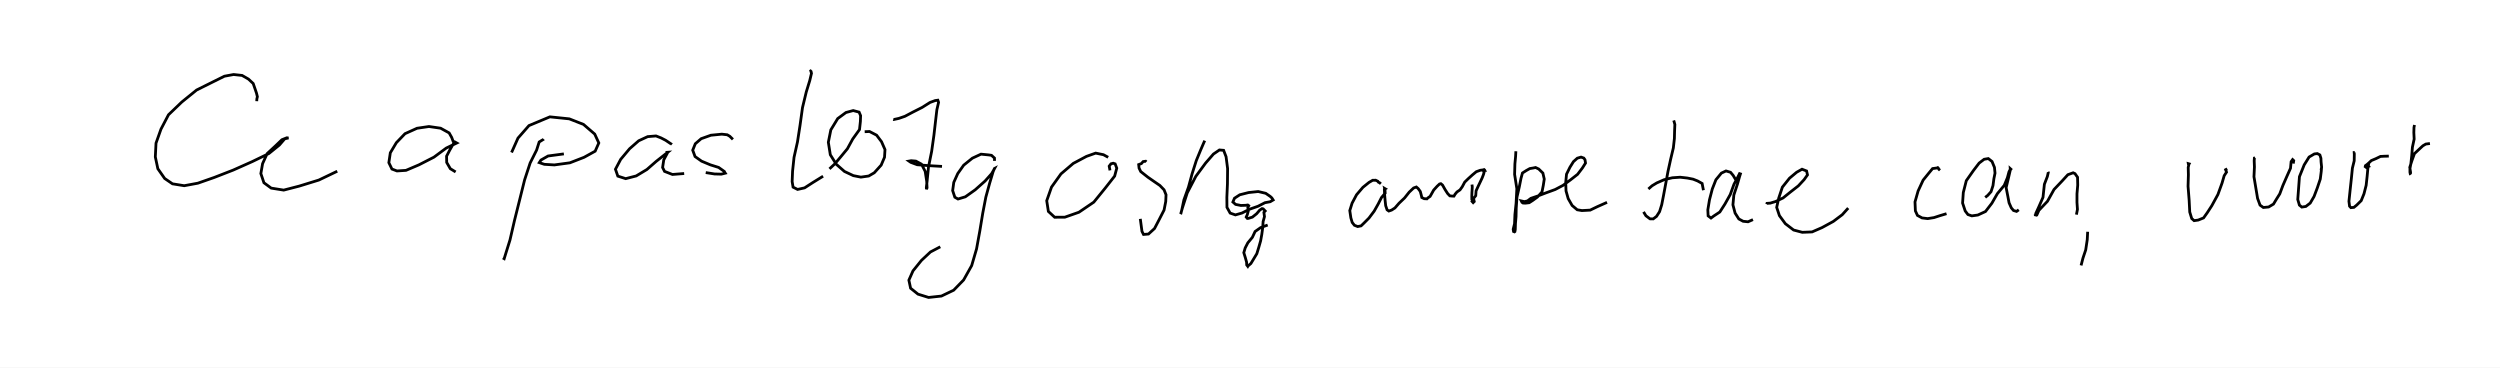
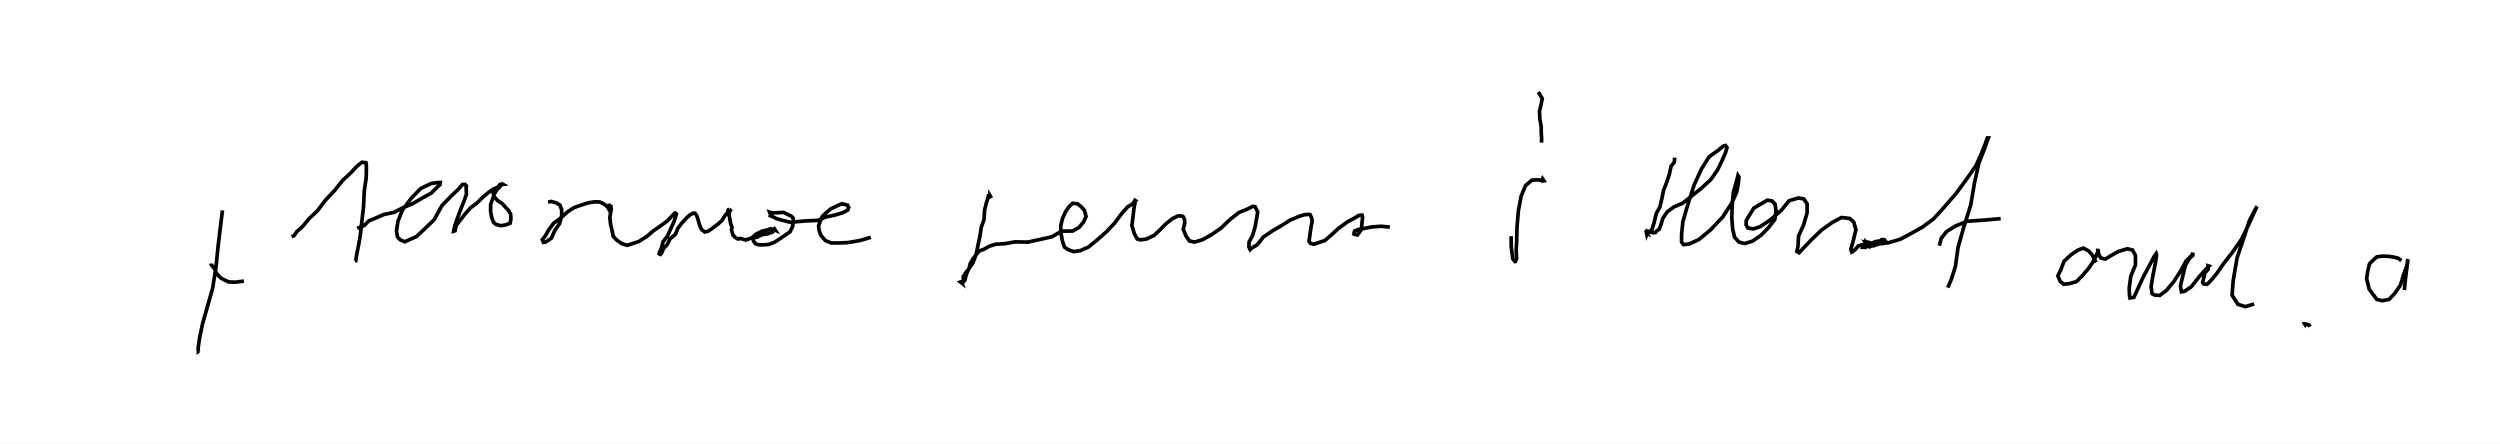
- <svg xmlns="http://www.w3.org/2000/svg" baseProfile="full" height="131.075" version="1.1" width="891.638">
+ <svg xmlns="http://www.w3.org/2000/svg" baseProfile="full" height="120.526" version="1.1" width="679.294">
  <defs />
-   <rect fill="white" height="131.075" width="891.638" x="0" y="0" />
-   <path d="M25,57.582 m66.565,-21.491 l0.044,-0.808 0.186,-0.787 l-0.314,-1.283 -0.6,-1.766 l-0.578,-1.661 -1.692,-1.58 l-2.264,-1.301 -3.028,-0.329 l-3.275,0.605 -4.149,2.054 l-5.77,2.872 -5.276,4.273 l-4.755,4.557 -2.685,5.13 l-1.768,4.986 -0.247,4.901 l0.902,4.221 2.438,3.483 l2.789,1.905 4.177,0.672 l4.877,-0.901 5.818,-2.038 l6.781,-2.637 6.813,-3.035 l5.923,-2.873 3.725,-3.018 l1.931,-2.236 1.341,-0.294 l-0.643,-0.052 -1.731,0.69 l-2.237,2.143 -3.007,2.79 l-1.641,3.596 -0.617,3.533 l1.101,3.28 2.595,1.911 l4.46,0.708 5.517,-1.422 l7.002,-2.161 6.575,-3.148 m41.77,-9.889 l-0.438,-0.771 -0.518,-1.398 l-0.907,-1.609 -3.044,-1.68 l-4.157,-0.602 -4.251,0.625 l-4.289,1.934 -3.085,3.208 l-2.154,3.604 -0.526,3.524 l1.098,2.275 1.799,0.68 l3.221,-0.212 4.618,-1.97 l5.354,-2.74 4.386,-3.242 l3.756,-1.802 -0.658,-0.366 l-0.63,0.757 -1.223,2.13 l-1.134,2.181 0.046,2.228 l1.29,2.227 1.9,1.167 m30.683,-11.699 l0.306,0.266 -1.195,0.745 l-0.916,2.879 -2.305,4.606 l-1.971,6.01 -1.833,7.367 l-1.771,7.086 -1.624,7.017 l-1.426,4.58 -0.634,2.065 l-0.488,-0.27 m3.122,-37.6 l2.282,-5.121 3.919,-4.468 l7.463,-3.117 6.921,0.711 l5.065,1.986 4.002,3.445 l1.463,3.164 -1.299,2.934 l-3.955,2.186 -5.06,1.966 l-5.541,0.752 -3.583,-0.214 l-1.793,-0.606 0.595,-0.915 l2.536,-1.448 5.635,-0.753 m37.842,-3.319 l0.268,-0.313 -1.801,-1.212 l-1.65,-0.854 -1.799,-0.7 l-2.968,0.243 -3.204,1.482 l-3.249,2.841 -3.173,3.782 l-1.868,3.527 0.846,2.454 l2.804,0.901 3.746,-0.967 l3.809,-2.29 3.295,-2.876 l2.693,-2.133 1.449,-1.139 l-0.221,0.016 0.069,0.323 l-1.259,2.368 -0.414,2.714 l0.698,1.396 2.811,1.094 l4.182,-0.334 m17.386,-12.174 l-1.116,-1.109 -0.898,-0.535 l-1.942,-0.218 -3.893,0.379 l-3.467,1.234 -2.095,1.804 l-0.926,2.291 0.833,2.273 l2.328,1.651 3.147,1.312 l2.938,0.92 2.042,1.446 l0.163,0.352 0.163,0.247 l-1.41,0.35 -2.416,-0.064 l-3.142,-0.496 m37.785,-36.545 l-0.176,0.166 -0.149,0.091 l0.256,0.863 -0.616,2.595 l-1.25,4.09 -1.341,5.566 l-0.874,6.293 -0.918,5.95 l-1.227,5.496 -0.522,4.943 l-0.151,3.697 0.328,1.988 l1.608,0.82 2.499,-0.56 l2.905,-1.877 3.693,-2.281 m2.28,-2.612 l1.839,-1.723 1.993,-2.356 l2.558,-3.095 1.906,-3.49 l2.414,-3.356 0.314,-2.85 l0.08,-2.103 -0.534,-1.273 l-2.108,-0.556 -2.585,0.696 l-2.935,2.159 -2.459,4.032 l-0.889,4.417 0.704,4.449 l2.127,3.399 2.922,2.566 l3.168,1.493 2.691,0.53 l2.791,-0.4 1.979,-1.156 l2.461,-2.726 1.195,-2.805 l0.169,-2.734 -1.234,-2.809 l-1.764,-2.333 -2.515,-1.309 l-1.727,0.074 m10.183,-4.38 l0.135,0.044 1.864,-0.41 l2.178,-0.754 2.784,-1.471 l3.334,-1.686 2.811,-1.775 l1.849,-0.677 0.953,-0.131 l0.26,0.774 -0.611,2.64 l-0.458,3.929 -0.597,5.198 l-0.803,5.709 -1.131,5.608 l-0.488,4.942 -0.271,2.275 l0.023,0.68 0.222,-0.509 l-0.121,-2.354 -0.54,-3.509 l-1.324,-2.581 -2.002,-1.075 l-1.676,-0.143 -0.782,0.137 l0.636,0.44 2.291,0.854 l4.351,0.345 4.504,0.253 m18.732,-1.965 l-0.018,-1.01 -1.067,-0.976 l-1.068,-0.152 -2.671,-0.262 l-3.075,1.43 -3.101,2.499 l-2.116,2.988 -1.419,3.15 l-0.398,2.926 0.778,2.364 l1.129,0.641 2.62,-0.79 l3.508,-2.489 3.52,-3.131 l2.352,-2.642 0.919,-1.608 l0.129,-0.246 -0.062,0.033 l-0.468,1.131 -1.212,4.033 l-1.379,5.036 -1.099,5.709 l-1.04,6.309 -1.172,6.433 l-1.734,5.952 -2.879,5.134 l-3.55,3.658 -4.364,2.088 l-4.579,0.495 -3.785,-1.178 l-2.635,-2.117 -0.612,-2.875 l1.467,-3.31 3.005,-3.723 l3.231,-3.023 3.503,-1.838 m59.881,-31.914 l-1.678,-0.926 -2.79,-0.573 l-3.279,1.165 -4.707,2.506 l-4.393,3.745 -3.365,4.695 l-1.713,4.874 0.591,3.81 l2.239,2.075 3.62,-0.014 l5.046,-1.772 5.299,-3.601 l4.057,-4.986 3.377,-4.303 l0.755,-2.833 -0.578,-1.522 l-0.698,-0.237 -0.796,0.219 l-0.634,0.835 0.289,1.506 m12.98,-3.034 l-0.248,-0.236 -0.918,0.134 l-0.621,0.709 -0.961,0.356 l0.145,1.278 0.587,1.206 l2.544,2.01 2.024,1.405 l2.257,1.55 1.499,1.556 l0.699,1.768 -0.106,2.391 l-0.594,3.055 -1.691,3.295 l-1.715,3.287 -2.144,1.964 l-1.774,0.154 -0.561,-1.113 l-0.593,-4.45 m24.477,-25.064 m-1.497,-2.837 l-0.417,0.94 -1.027,2.378 l-1.57,3.815 -1.509,4.758 l-1.284,4.725 -1.628,4.539 l-0.715,3.424 -0.375,1.504 l-0.058,0.088 0.626,-2.199 l1.715,-5.32 3.071,-5.919 l3.489,-4.737 2.798,-3.212 l2.122,-1.451 1.496,0.125 l0.879,2.286 0.544,4.227 l-0.056,5.435 -0.209,4.84 l0.035,3.545 1.13,2.049 l1.881,0.653 2.345,-0.667 l2.591,-1.319 3.156,-1.112 l2.457,-1.261 1.863,-0.339 l1.055,-0.624 -0.47,-0.737 l-0.579,-0.535 -1.602,-1.11 l-2.683,-0.633 -3.426,0.362 l-3.141,0.798 -1.885,1.227 l-0.581,1.354 0.971,0.851 l1.886,0.377 1.744,-0.062 l0.711,-0.11 0.348,0.259 l-0.33,0.632 0.165,1.269 l-0.366,1.339 -0.38,0.801 l0.422,0.499 0.395,-0.034 l1.402,-0.437 1.491,-1.199 l1.136,-1.314 0.814,-0.528 l0.414,0.104 0.703,0.748 l-0.459,0.499 0.202,1.523 l-0.484,1.744 -0.143,2.164 l-0.332,2.443 -0.417,2.294 l-0.647,2.272 -0.7,2.287 l-1.135,1.883 -0.988,1.623 l-1.033,0.888 -0.074,0.131 l-0.381,-0.502 -0.043,-0.991 l-0.439,-1.575 -0.556,-1.807 l0.498,-1.698 0.942,-1.827 l1.615,-1.951 0.973,-2.079 l1.962,-1.383 2.527,-0.926 m40.367,-14.695 l-0.382,-0.343 -0.488,-0.239 l-0.208,-0.327 -0.775,-0.378 l-1.074,0.021 -1.312,0.766 l-2.166,1.748 -2.266,2.651 l-1.593,2.993 -0.82,2.644 l0.382,2.61 0.482,1.625 l0.792,1.011 1.162,0.453 l1.216,-0.247 1.02,-0.984 l1.795,-1.805 1.841,-2.449 l1.433,-2.538 1.185,-2.329 l1.309,-1.539 -0.074,-1.41 l-0.076,-0.27 0.188,0.111 l-0.318,0.191 0.076,1.796 l0.197,2.271 0.193,1.765 l0.5,1.474 0.62,0.434 l0.998,-0.344 1.182,-0.76 l1.458,-1.679 1.973,-1.878 l1.663,-2.087 1.568,-1.476 l0.976,-0.353 0.66,0.571 l0.741,1.022 0.373,1.381 l0.167,0.775 0.847,0.419 l0.998,0.06 0.318,-0.328 l0.797,-0.549 0.484,-0.84 l0.792,-1.413 1.245,-1.373 l0.858,-0.801 0.457,-0.105 l0.595,0.487 0.909,1.606 l0.899,1.396 0.797,0.85 l0.86,0.084 0.62,0.012 l0.376,-0.658 0.691,-0.825 l1.083,-0.74 0.81,-1.135 l0.884,-1.648 1.311,-1.271 l1.44,-1.301 1.366,-1.132 l1.411,-0.505 1.118,-0.155 l0.245,-0.1 0.184,0.148 l0.09,0.187 -0.519,0.051 l0.237,0.629 -0.212,0.76 l-0.479,1.235 -0.638,1.354 l-0.745,1.555 -0.766,1.666 l-0.127,1.734 -0.775,0.98 l0.224,1.015 -0.587,0.23 l0.22,0.244 0.116,-0.116 l-0.573,-0.95 -0.026,-1.139 l0.044,-1.323 0.063,-0.99 l0.059,-1.113 -0.107,-0.81 m15.659,-11.878 l-0.103,1.862 -0.242,2.627 l-0.104,3.759 0.797,5.116 l-0.27,5.18 -0.414,4.001 l-0.138,3.31 -0.482,1.953 l0.123,0.809 0.343,0.136 l0.14,-0.111 0.133,-0.713 l0.066,-2.134 0.213,-2.528 l0.06,-2.935 0.271,-3.992 l0.825,-3.617 0.605,-3.053 l0.528,-1.913 1.347,-0.869 l1.266,-0.711 1.222,-0.204 l0.844,-0.175 1.124,0.538 l1.48,1.445 0.49,2.14 l-0.344,2.248 -0.465,2.336 l-1.633,1.831 -1.706,1.227 l-1.225,0.786 -1.25,0.152 l-0.921,-0.02 -0.404,-0.269 l-0.248,-0.495 1.106,0.246 l1.11,-0.252 1.202,-0.913 l2.492,-0.848 2.879,-1.103 l3.316,-1.21 2.771,-1.462 l2.697,-1.984 2.506,-1.964 l1.711,-2.245 1.125,-1.768 l-0.193,-1.186 -0.42,-0.592 l-0.982,-0.353 -1.33,0.386 l-1.376,1.23 -1.256,2.006 l-1.224,2.484 -0.284,2.977 l0.112,2.992 0.774,2.737 l1.403,2.448 1.82,1.53 l1.681,0.282 2.936,-0.162 l2.574,-1.237 3.436,-1.53 m23.782,-29.222 l0.104,0.318 0.306,1.128 l-0.099,2.309 -0.07,2.706 l-0.373,3.341 -0.957,4.019 l-0.966,4.414 -0.803,4.353 l-0.768,4.133 -0.653,3.337 l-0.765,2.473 -1.082,1.686 l-1.178,0.903 -1.158,-0.024 l-1.443,-1.086 -0.859,-1.393 m1.727,-8.156 l1.314,-1.152 1.673,-1.015 l2.65,-1.158 2.914,-0.684 l2.773,-0.194 2.542,0.283 l2.086,0.413 1.619,0.64 l1.598,0.892 0.157,0.83 l0.309,1.576 m11.915,-2.638 l-0.394,-1.101 -0.93,-1.555 l-0.929,-1.102 -1.611,-0.478 l-1.645,0.773 -1.954,2.368 l-1.289,3.286 -1.006,3.867 l-0.589,3.597 0.106,2.131 l1.025,0.785 1.001,-0.746 l2.148,-1.419 1.826,-2.84 l1.897,-3.398 1.316,-3.64 l1.31,-2.449 0.678,-1.357 l0.317,0.104 -0.282,0.882 l-0.779,2.74 -1.283,3.892 l-0.33,3.514 0.775,2.938 l1.337,2.098 1.528,0.827 l1.752,0.179 1.754,-0.769 m4.862,-5.501 l0.128,-0.301 1.203,-0.087 l1.862,-0.565 2.683,-1.275 l2.534,-2.042 2.91,-2.267 l2.065,-2.226 1.202,-1.69 l-0.326,-1.398 -1.62,-0.627 l-1.926,1.083 -2.537,2.118 l-2.546,3.191 -1.297,3.903 l-0.736,3.31 0.973,2.941 l2.118,2.881 2.944,2.258 l3.097,0.82 3.499,-0.142 l3.534,-1.538 4.031,-2.199 l3.2,-2.411 2.117,-2.353 m32.731,-13.484 l-0.422,-0.39 -0.148,-0.315 l-0.232,-0.239 -0.268,0.122 l-1.575,0.215 -1.362,1.643 l-2.005,2.475 -1.793,3.874 l-1.107,3.893 0.138,3.204 l0.738,1.618 1.645,0.894 l2.008,0.244 2.255,-0.365 l2.175,-0.708 2.286,-0.681 m13.794,-5.809 l0.887,-0.703 1.19,-1.331 l0.703,-2.184 0.318,-2.449 l0.403,-1.994 -0.202,-2.044 l-0.864,-2.097 -1.326,-1.049 l-1.49,0.253 -1.784,1.355 l-2.055,2.694 -2.52,3.584 l-1.07,4.213 -0.255,3.767 l0.933,2.826 0.967,1.266 l1.393,0.479 2.15,-0.3 l2.724,-1.253 2.266,-2.944 l1.971,-3.423 2.458,-2.966 l1.115,-2.705 0.568,-2.119 l0.465,-0.9 -0.016,-0.252 l0.231,0.21 -0.207,0.284 l-0.634,2.744 -0.854,3.547 l0.605,3.082 0.441,2.337 l0.796,1.795 0.795,0.948 l1.083,0.321 0.79,-0.57 m10.578,-13.191 l-0.151,-0.333 0.101,0.191 l-0.342,1.474 -1.054,2.753 l-0.496,4.663 -1.603,3.64 l-0.964,2.097 -0.138,0.884 l-0.024,-0.148 0.524,-0.167 l0.74,-1.669 3.057,-3.225 l2.342,-4.216 2.907,-3.058 l2.028,-2.21 1.884,-0.687 l0.661,0.308 0.912,1.286 l0.06,2.801 -0.263,3.08 l-0.005,3.078 0.168,2.497 l-0.361,1.874 m4.004,6.112 l-0.145,2.809 -0.551,3.665 l-0.984,2.938 -0.665,2.593 m38.32,-35.881 l-0.073,-0.42 0.294,0.084 l-0.094,0.177 -0.235,1.103 l0.061,2.631 -0.122,4.079 l0.393,5.006 0.213,4.183 l0.704,2.31 0.85,0.759 l1.461,-0.208 1.916,-0.774 l1.32,-1.859 1.614,-2.487 l2.181,-3.999 1.463,-4.044 l0.776,-2.666 0.829,-1.265 l-0.327,-0.866 0.59,-0.314 m9.928,-4.018 l-0.25,0.143 -0.069,1.008 l0.08,2.208 -0.162,3.488 l0.691,4.149 0.594,3.561 l0.884,2.409 1.172,0.84 l1.899,-0.184 1.718,-1.032 l0.989,-1.644 1.255,-1.999 l1.103,-2.963 1.316,-3.02 l1.406,-3.152 0.225,-2.351 l0.53,-0.751 0.163,0.151 l0.228,0.23 -0.161,1.051 m9.921,2.299 l0.193,-1.059 -0.191,-1.83 l-0.06,-1.316 -0.37,-1.177 l-0.907,-0.481 -1.061,0.129 l-1.881,1.107 -1.746,2.802 l-1.69,4.201 -0.35,4.75 l-0.252,3.381 0.59,2.011 l0.855,0.698 1.436,-0.224 l1.565,-1.201 1.369,-2.356 l1.155,-3.054 1.061,-3.153 l0.335,-2.642 0.128,-1.511 m11.86,-5.38 l-0.233,0.038 0.048,0.687 l-0.039,2.3 -0.637,2.589 l-0.372,3.705 -0.455,4.233 l-0.409,3.911 0.218,1.749 l0.475,0.516 1.074,-0.103 l0.998,-0.809 1.61,-1.589 l0.985,-2.43 0.778,-3.047 l0.344,-3.165 0.256,-2.758 l0.191,-1.109 -0.11,0.02 l0.195,0.251 -0.53,0.189 l0.1,0.354 -0.187,0.011 l-0.589,-0.435 0.076,-0.363 l0.578,-0.418 0.661,-0.577 l0.869,-0.818 1.67,-0.703 l1.587,-0.772 1.719,-0.086 l1.244,-0.015 m9.155,-11.119 l-0.17,0.902 -0.054,1.777 l0.115,2.355 -0.624,2.895 l-0.243,3.093 -0.296,2.692 l-0.343,1.828 0.006,1.319 l0.14,0.702 0.109,0.101 l-0.089,-0.196 0.062,-0.575 l-0.287,-1.777 0.771,-2.41 l0.887,-2.466 1.881,-1.763 l1.145,-1.058 1.041,-0.61 l1.466,-0.191 " fill="none" stroke="black" stroke-width="1" />
+   <rect fill="white" height="120.526" width="679.294" x="0" y="0" />
+   <path d="M25,78.842 m35.453,-21.686 l-0.526,4.184 -0.661,5.528 l-0.56,5.565 -0.908,5.776 l-1.471,5.247 -1.281,4.497 l-0.788,3.714 -0.42,2.887 l0.038,0.97 0.162,-0.099 m3.286,-23.825 l0.011,0.222 0.876,1.085 l0.783,1.642 1.163,1.093 l1.914,0.951 1.906,0.089 l2.29,-0.317 m12.975,-12.038 l0.614,-0.253 0.879,-1.224 l1.484,-1.3 1.795,-2.172 l2.257,-2.12 2.182,-2.882 l2.517,-2.674 2.1,-2.651 l2.222,-2.062 1.787,-1.91 l1.268,-0.998 1.082,0.124 l0.071,0.203 0.056,1.143 l-0.055,2.866 -0.52,3.42 l-0.198,4.293 -0.458,4.014 l-0.414,3.767 -0.556,3.103 l-0.484,2.407 -0.199,1.483 l-0.198,0.079 m0.613,-8.887 l0.777,-0.387 1.108,-0.434 l1.244,-1.254 1.817,-0.75 l2.253,-0.984 2.798,-0.598 l2.338,-1.212 2.766,-1.169 l2.609,-1.53 2.371,-1.287 l1.535,-1.547 0.863,-0.799 l0.064,-0.555 -0.59,0.019 l-1.821,0.226 -2.928,1.388 l-2.539,2.637 -2.387,3.195 l-1.242,3.054 -0.388,2.687 l0.26,1.598 0.767,0.77 l1.205,0.534 1.273,-0.571 l1.921,-0.854 2.127,-1.991 l2.669,-2.573 2.111,-3.823 l2.445,-2.533 2.032,-1.927 l1.103,-1.293 0.667,-0.048 l0.419,0.445 -0.079,0.466 l0.095,1.802 -0.744,2.028 l-0.971,2.439 -0.899,2.408 l-0.559,1.666 -0.246,1.086 l-0.065,0.402 0.203,-0.062 l0.193,-0.072 0.255,-1.336 l1.081,-1.459 1.336,-1.712 l1.544,-1.749 1.829,-1.376 l1.47,-1.468 1.51,-1.25 l1.334,-0.98 1.17,-0.447 l0.664,-0.791 0.539,0.015 l0.306,-0.041 -0.19,-0.108 l-0.052,0.062 -0.349,0.249 l-0.331,0.53 -0.815,0.765 l-0.638,1.119 -0.514,1.469 l-0.499,1.361 -0.004,1.936 l0.285,1.59 0.524,1.346 l0.686,0.572 1.211,0.327 l1.274,-0.168 1.335,-0.522 l0.2,-1.152 -0.062,-1.264 l-0.618,-1.069 -0.696,-0.733 l-1.018,-1.119 -1.265,-0.849 l-0.76,-0.844 -0.254,-0.518 l-0.115,-0.533 0.444,-0.379 m14.451,2.758 l0.838,-0.198 1.431,0.419 l0.931,0.569 0.459,1.165 l0.051,1.703 -0.581,2.144 l-1.325,1.923 -0.899,2.041 l-1.189,0.85 -0.835,0.417 l-0.011,0.255 -0.452,-1.095 l0.787,-0.973 0.933,-1.625 l1.34,-1.844 2.144,-1.6 l1.691,-1.543 1.799,-1.156 l1.942,-0.677 1.914,-0.601 l1.746,-0.262 1.319,0.044 l1.174,0.579 0.613,0.482 l0.362,0.352 0.363,0.645 l0.083,-0.103 -0.077,-0.012 l0.241,-0.084 0.102,-0.17 l0.157,-0.422 0.04,-0.459 l-0.01,0.045 -0.221,0.034 l0.17,0.3 0.134,0.67 l-0.191,1.114 -0.202,1.276 l0.207,1.822 0.434,1.89 l0.291,1.389 0.96,1.017 l1.401,0.97 1.432,0.438 l1.458,-0.475 1.731,-0.572 l2.117,-1.352 1.816,-1.549 l1.909,-1.315 1.855,-1.344 l1.178,-1.265 0.792,-0.827 l0.197,-0.07 0.313,0.284 l-0.235,0.784 -0.445,1.333 l-0.862,1.882 -0.925,2.044 l-1.162,1.467 -0.513,1.941 l-0.477,0.936 -0.062,0.406 l0.339,0.164 0.332,-0.365 l0.464,-1.173 1.039,-1.124 l0.794,-1.585 1.427,-1.186 l0.693,-1.673 1.051,-1.391 l1.169,-1.274 0.966,-0.899 l0.804,-0.479 0.555,-0.057 l0.084,0.004 0.388,0.565 l0.156,0.228 0.384,1.218 l0.282,1.044 0.317,0.855 l0.367,0.645 0.274,0.177 l0.547,0.389 0.709,-0.147 l0.888,-0.559 0.966,-0.72 l1.084,-0.814 1.043,-0.955 l0.702,-1.212 0.623,-0.701 l0.468,-0.601 0.256,-0.074 l-0.149,-0.388 0.017,0.015 l-0.208,0.05 -0.093,0.185 l0.08,0.086 0.147,0.319 l0.09,0.645 -0.095,0.164 l0.197,0.932 0.13,0.722 l0.148,0.826 0.38,1.013 l-0.19,0.505 0.228,0.935 l0.25,0.685 0.485,0.502 l0.769,0.479 0.703,-0.145 l1.522,0.418 1.269,-0.501 l1.718,-0.249 1.307,-0.672 l1.581,-0.251 1.302,-0.456 l0.471,-0.495 0.169,-0.274 l0.15,0.233 -0.585,-0.256 l-0.755,-0.119 -1.065,0.386 l-1.009,0.166 -1.082,0.521 l-0.723,0.378 -0.548,0.476 l-0.361,0.332 0.088,0.653 l0.146,0.467 0.499,0.675 l0.892,0.3 1.224,0.018 l1.44,-0.123 1.626,-0.603 l1.446,-0.933 1.419,-0.962 l1.345,-0.933 0.68,-1.357 l0.241,-1.351 -0.092,-1.061 l-0.492,-0.497 -0.659,-0.307 l-1.445,-0.709 -1.089,0.068 l-0.878,0.053 -0.908,0.004 l-0.504,-0.045 -0.39,-0.136 l0.249,0.674 -0.073,0.291 l0.321,0.119 0.32,0.133 l1.017,0.52 1.236,0.375 l2.63,0.653 2.18,-0.229 l2.363,-0.181 2.793,-0.12 l2.243,-0.922 2.637,-0.568 l2.03,-0.629 1.263,-0.68 l0.266,-0.716 0.173,0.347 l-0.468,-0.84 -0.421,-0.261 l-1.156,-0.254 -1.261,0.547 l-1.779,0.875 -1.285,1.115 l-0.978,0.94 -0.602,1.428 l-0.397,1.051 0.163,1.349 l0.436,1.24 1.284,1.494 l1.589,0.621 2.072,-0.004 l2.435,-0.105 3.253,-0.556 l2.964,-0.874 m32.784,-10.66 l-0.488,-0.823 -0.03,0.316 l-0.319,-0.06 -0.166,0.727 l-0.457,1.401 -0.416,1.735 l-0.138,2.507 -0.764,2.155 l-0.4,2.609 -0.514,2.365 l-0.471,2.371 -0.871,2.316 l-1.129,1.576 -0.707,1.654 l-0.348,1.44 -0.558,0.613 l-0.465,0.052 0.216,0.171 l-0.144,-0.403 0.549,-0.107 l-0.057,-1.29 0.698,-1.069 l0.827,-0.967 0.386,-1.496 l0.778,-1.342 0.854,-1.099 l0.788,-0.974 1.213,-0.434 l1.504,-0.843 1.793,-0.576 l2.481,-0.14 2.742,-0.49 l3.537,0.064 3.096,-0.682 l3.437,-0.768 2.562,-1.519 l3.038,-0.036 1.747,-0.998 l1.234,-1.471 0.672,-1.49 l-0.445,-1.647 -0.969,-1.076 l-0.968,-0.746 -1.323,-0.099 l-0.984,0.961 -0.892,1.312 l-0.807,1.789 -0.512,2.088 l0.139,2.286 0.337,1.848 l0.549,1.615 1.092,0.726 l1.444,0.49 1.766,-0.26 l2.248,-1.004 2.292,-1.873 l2.524,-2.218 2.269,-2.407 l1.921,-2.589 1.645,-1.832 l1.509,-0.9 0.425,-0.849 l0.21,0.134 -0.184,0.237 l-0.002,0.343 -0.291,1.571 l-0.26,2.248 -0.292,2.304 l0.656,2.192 0.797,1.467 l0.912,0.249 1.562,-0.226 l2.08,-0.97 1.68,-1.578 l1.585,-1.619 1.695,-1.357 l1.568,-0.766 1.055,0.036 l0.327,0.16 0.398,0.803 l0.057,0.974 -0.429,1.626 l0.718,1.785 0.996,1.432 l1.371,0.3 2.128,-0.635 l2.336,-1.287 2.65,-1.811 l2.483,-2.361 2.458,-1.952 l2.406,-0.967 1.354,-0.708 l0.652,0.12 0.695,1.421 l-0.26,1.549 -0.457,2.545 l-0.658,2.248 -0.983,1.845 l-0.034,1.343 0.328,0.687 l0.333,-0.35 1.625,-0.971 l1.62,-2.071 2.513,-1.714 l2.812,-1.634 2.089,-1.329 l2.267,-0.929 1.435,-0.461 l1.236,-0.121 0.348,0.067 l0.407,0.851 0.176,0.978 l-0.305,1.519 -0.232,1.607 l-0.184,1.364 -0.151,0.926 l0.388,0.55 0.916,0.269 l1.244,-0.425 1.765,-0.582 l1.711,-1.477 2.04,-1.858 l2.275,-1.673 1.848,-1.004 l1.325,-0.791 0.684,-0.096 l0.22,-0.007 0.155,0.691 l-0.141,1.165 -0.159,2.048 l-1.118,1.484 -0.931,-0.204 l-0.287,-0.273 0.242,0.105 l0.226,-0.696 1.074,-0.449 l1.594,-0.266 2.114,-0.41 l2.522,-0.167 2.274,0.234 m40.982,-12.536 l0.655,-0.024 0.222,-0.037 l-0.372,-0.561 -0.128,0.264 l-0.345,0.175 -0.871,-0.149 l-1.561,0.12 -1.722,1.476 l-1.179,2.815 -0.755,3.969 l-0.366,4.35 -0.106,3.807 l-0.127,2.689 0.104,2.184 l-0.304,0.788 -0.128,0.024 l-0.605,-0.744 -0.13,-1.049 l-0.29,-2.31 -0.02,-2.787 m7.369,-39.18 l1.09,1.76 -0.34,1.715 l-0.417,1.792 0.106,2.08 l0.368,2.16 -0.004,1.502 l0.113,1.544 -0.036,1.199 m36.196,4.095 l-0.123,1.255 -0.865,1.064 l-0.48,2.219 -0.748,2.265 l-0.801,2.018 -0.472,2.308 l-0.558,2.284 -0.978,1.807 l-0.554,2.341 -0.608,1.997 l-0.791,0.71 -0.479,0.257 l-0.122,0.306 -0.059,-0.302 l0.131,0.063 -0.231,-0.451 l0.165,-0.257 0.924,0.352 l0.759,0.135 0.227,0.014 l0.432,-0.037 0.102,-0.139 l0.228,-0.307 0.68,-0.443 l0.46,-1.201 0.537,-1.789 l1.182,-1.744 1.821,-1.346 l2.378,-1.006 2.313,-1.857 l2.628,-2.092 2.689,-2.441 l1.795,-2.551 1.15,-2.365 l1.049,-2.332 0.428,-1.518 l-0.381,-0.528 -0.653,0.176 l-1.396,1.16 -2.453,1.743 l-2.035,3.266 -1.971,4.261 l-1.638,5.03 -1.46,5.023 l-0.352,3.544 -0.004,2.079 l0.529,0.657 1.517,-0.182 l2.648,-1.202 3.199,-2.651 l3.284,-3.472 2.459,-3.809 l1.337,-2.945 0.473,-2.593 l0.153,-1.497 -0.28,-0.435 l-0.071,0.324 -0.378,1.41 l-0.804,2.859 -0.311,3.331 l-0.104,3.713 0.238,2.979 l0.506,2.142 1.21,1.345 l1.54,0.382 2.133,-0.66 l2.35,-1.626 2.07,-2.137 l1.628,-2.092 0.343,-2.357 l-0.276,-1.848 -0.823,-0.846 l-1.249,-0.213 -1.574,0.911 l-2.11,1.238 -1.14,1.834 l-0.931,1.523 -0.034,1.193 l0.487,0.869 1.51,0.241 l1.851,-0.625 2.668,-1.786 l3.02,-2.615 2.141,-2.635 l2.518,-0.746 1.475,0.249 l0.903,1.325 0.01,2.421 l-0.95,3.297 -1.385,3.056 l-0.151,2.825 -0.304,1.338 l0.617,0.369 0.884,-0.95 l2.227,-2.362 2.985,-2.866 l2.951,-2.089 2.46,-1.312 l2.219,0.262 1.095,0.937 l0.609,2.096 -0.501,2.075 l-0.45,1.784 -0.435,1.459 l0.246,0.798 0.127,-0.062 l0.82,-0.646 0.828,-0.961 l1.17,-0.381 0.947,0.058 l0.422,-0.229 0.595,0.054 l-0.378,-0.12 0.508,0.725 l-0.192,0.07 0.093,0.239 l-0.565,-0.558 -0.185,0.077 l-0.088,-0.215 0.03,0.338 l0.167,-0.136 -0.091,-0.189 l-0.044,0.068 0.233,-0.11 l0.009,0.054 0.18,0.138 l-0.003,-0.268 0.07,0.06 l-0.116,-0.021 0.174,-0.174 l-0.042,0.066 -0.314,-0.225 l0.102,0.172 -0.112,-0.121 l-0.392,-0.041 -0.212,-0.312 l0.219,0.061 0.101,0.138 l-0.033,-0.213 0.156,0.131 l-0.229,-0.381 0.37,0.366 l0.328,-0.123 0.597,0.275 l0.898,0.308 0.651,-0.034 l0.429,-0.547 1.068,0.098 l0.293,-0.298 0.277,-0.393 l0.105,0.022 -0.12,-0.152 l-0.746,0.008 -0.288,0.316 l-1.415,0.215 -1.414,0.648 l-1.154,0.381 -0.297,0.512 l-0.48,-0.041 0.103,-0.164 l0.498,0.031 2.016,-0.222 l1.753,-0.515 2.688,-0.357 l3.079,-0.924 2.955,-1.577 l3.055,-1.706 3.042,-2.263 l2.778,-3.045 3.38,-3.905 l2.998,-4.104 2.378,-3.414 l1.569,-3.528 0.957,-2.457 l0.54,-1.526 0.288,0.011 l-0.294,0.722 -0.771,2.275 l-1.485,3.69 -1.203,5.358 l-1.039,6.139 -1.912,6.083 l-1.545,5.493 -0.693,5.036 l-1.056,3.417 -0.778,1.856 l-0.293,0.568 m-2.242,-11.368 l0.502,-2.027 1.509,-1.874 l2.384,-1.459 3.159,-1.281 l4.868,-0.328 4.228,-0.39 m25.989,11.856 l-0.639,-0.787 -0.372,-1.073 l-1.056,-1.198 -1.414,-0.782 l-1.472,0.519 -1.914,1.286 l-1.919,1.784 -0.869,2.311 l-0.8,1.591 0.622,1.512 l0.943,0.804 1.425,-0.12 l2.056,-0.585 1.627,-1.605 l1.694,-2.018 1.575,-2.326 l0.857,-1.989 0.147,-0.673 l0.004,-0.242 -0.098,0.231 l0.125,0.356 0.096,0.719 l0.553,1.094 1.247,0.345 l1.539,-0.934 1.933,-1.114 l2.552,-0.773 1.39,0.354 l0.793,1.446 0.007,2.594 l-1.269,3.076 -0.439,3.279 l0.095,2.027 0.132,0.612 l1.054,-0.186 1.032,-2.246 l1.569,-3.396 1.787,-3.299 l1.103,-2.149 0.557,-0.764 l0.124,0.439 -0.351,2.217 l-0.668,3.421 -0.462,2.801 l0.24,1.988 0.895,0.434 l1.267,-0.004 1.74,-1.305 l1.945,-2.336 1.965,-2.995 l1.445,-2.69 1.644,-1.651 l0.183,-0.577 0.002,0.713 l-0.879,0.769 -1.131,1.889 l-0.707,2.886 -0.651,2.708 l0.278,1.644 0.89,-0.162 l1.801,-1.23 2.132,-2.706 l1.788,-1.995 0.856,-0.886 l-0.28,-0.087 0.076,0.951 l-0.934,1.01 -0.372,1.761 l-0.194,0.818 0.258,0.38 l0.908,0.13 1.1,-1.068 l1.624,-1.971 1.824,-2.639 l2.309,-2.939 2.467,-3.547 l2.012,-4.093 1.598,-3.527 l0.672,-1.394 -0.115,0.144 l-0.563,1.006 -1.417,2.749 l-1.454,4.531 -1.862,5.47 l-1.077,6.296 -0.289,3.924 l1.597,2.483 2.028,0.624 l2.394,-0.741 m13.543,4.915 l-0.029,0.337 0.213,0.182 l0.126,0.217 0.129,-0.175 l0.307,0.095 0.339,0.058 l0.007,0.087 0.238,0.082 l0.273,0.294 -0.078,-0.162 l-0.071,-0.147 0.161,-0.018 m24.833,-17.536 l-0.946,-0.665 -1.04,-0.252 l-1.356,-0.236 -1.856,-0.056 l-1.513,0.201 -0.924,0.867 l-1.024,0.974 -0.49,1.982 l-0.302,2.103 0.678,2.805 l1.124,1.543 0.973,1.277 l1.461,0.349 1.856,-0.343 l1.558,-1.661 1.559,-2.265 l0.84,-2.852 0.898,-2.391 l0.175,-1.506 0.104,-0.214 l-0.067,0.631 -0.21,1.572 l-0.366,2.775 -0.33,3.354 " fill="none" stroke="black" stroke-width="1" />
</svg>
